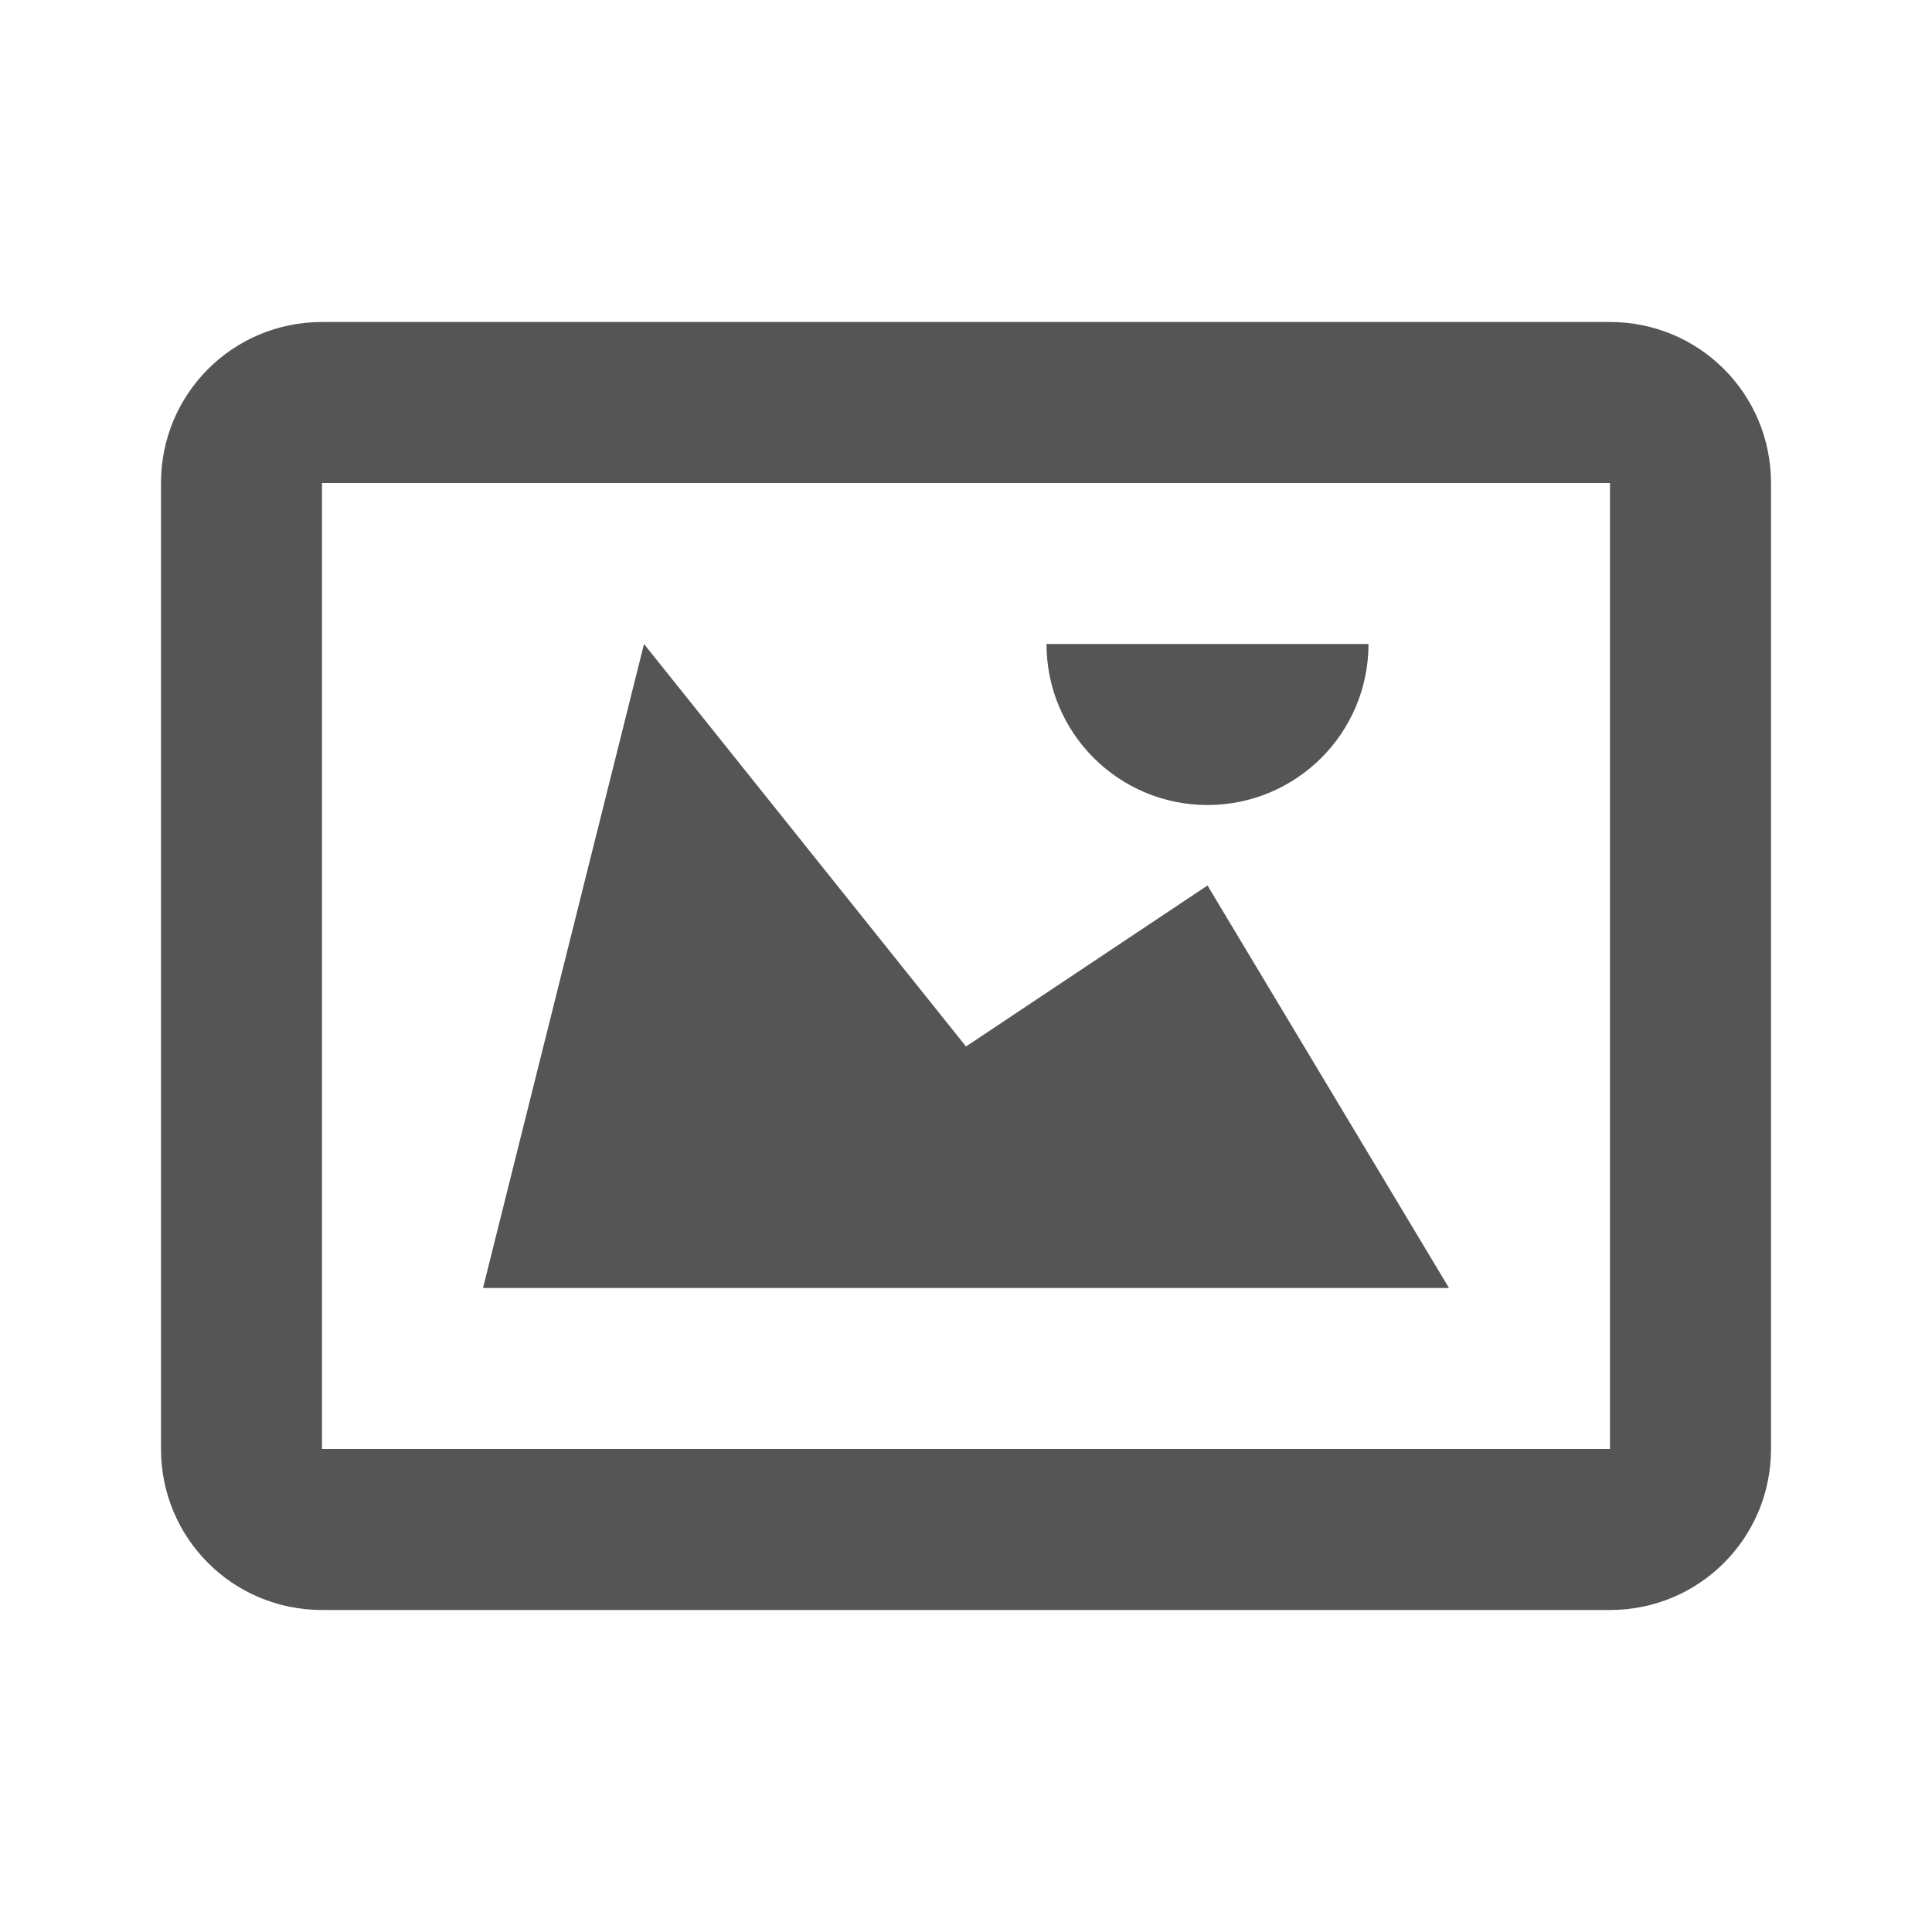
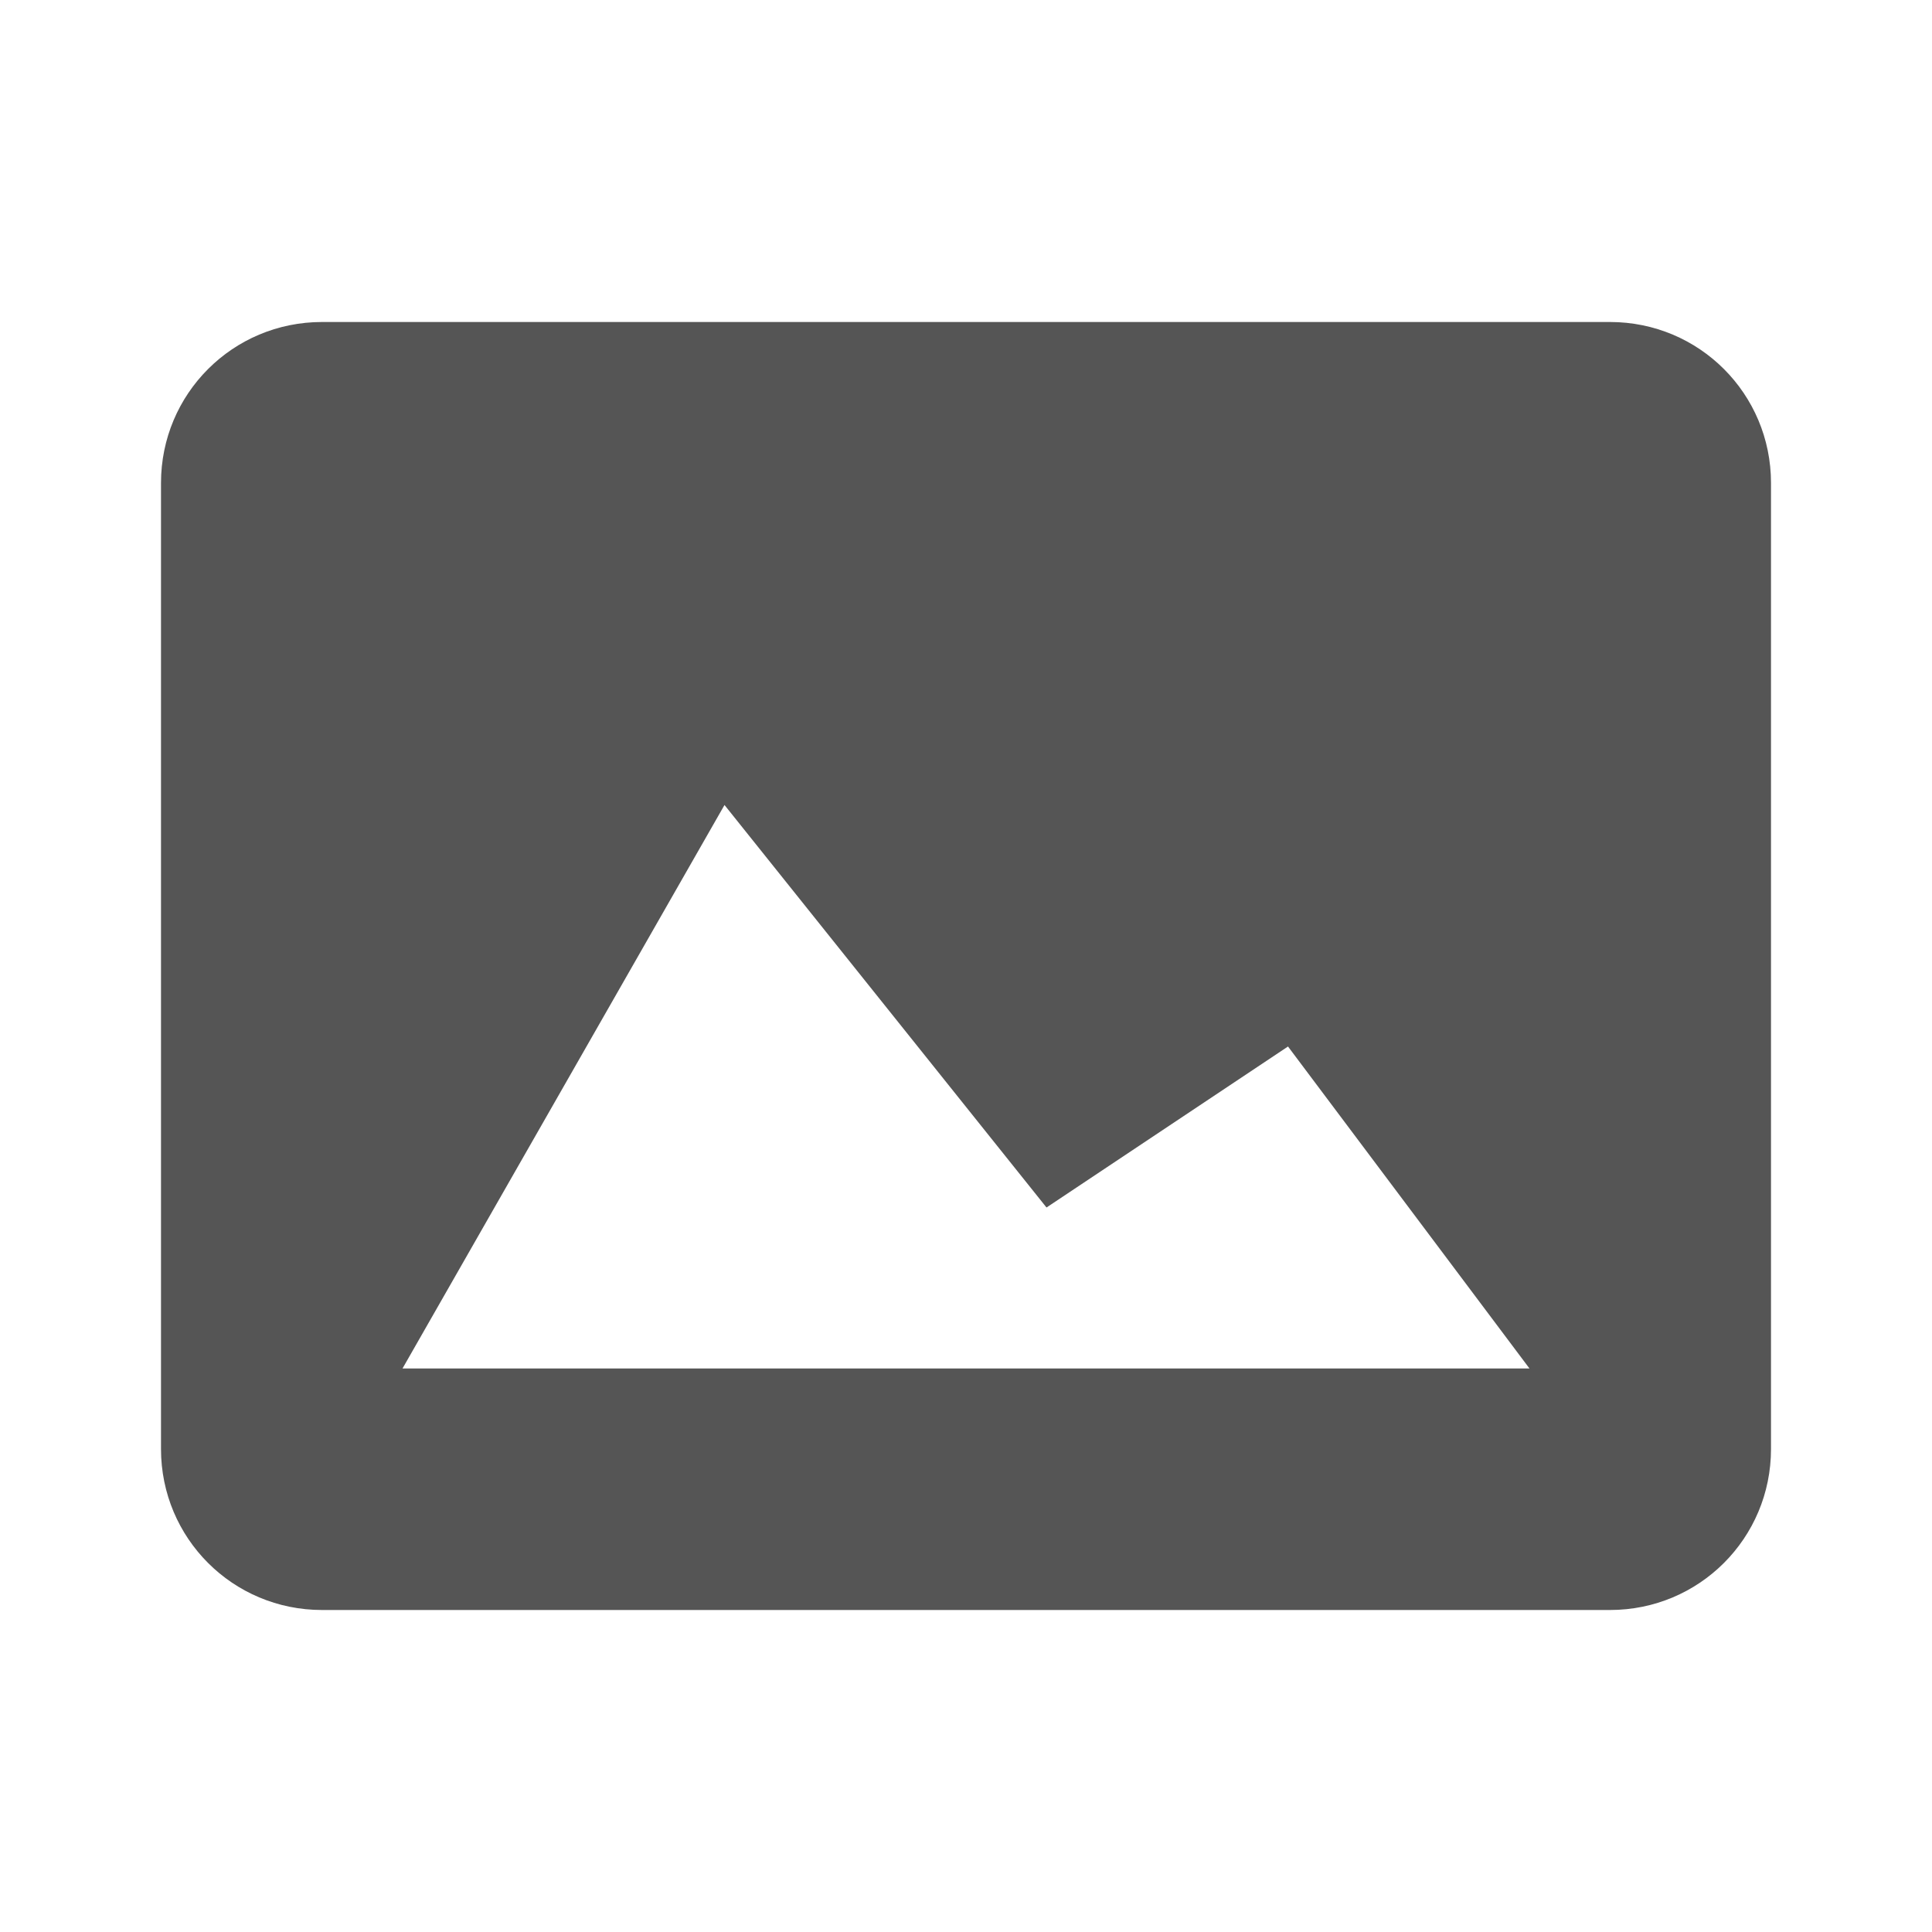
<svg xmlns="http://www.w3.org/2000/svg" height="24" width="24" viewBox="0 0 24 24" version="1.1" id="svg2">
  <defs id="defs8" />
-   <path style="fill:#555555;fill-opacity:1;fill-rule:nonzero;stroke:none" d="M 4 4 C 2.892 4 2 4.892 2 6 L 2 18 C 2 19.108 2.892 20 4 20 L 20 20 C 21.108 20 22 19.108 22 18 L 22 6 C 22 4.892 21.108 4 20 4 L 4 4 z M 4 6 L 20 6 L 20 18 L 4 18 L 4 6 z M 8 8 L 6 16 L 18 16 L 15 11 L 12 13 L 8 8 z M 13 8 C 13 9.105 13.895 10 15 10 C 16.105 10 17 9.105 17 8 L 13 8 z " id="rect2989" />
+   <path style="fill:#555555;fill-opacity:1;fill-rule:nonzero;stroke:none" d="M 4,4 C 2.892,4 2,4.892 2,6 l 0,12 c 0,1.108 0.892,2 2,2 l 16,0 c 1.108,0 2,-0.892 2,-2 L 22,6 C 22,4.892 21.108,4 20,4 z m 5,6 4,5 3,-2 3,4 -14,0 z" id="rect2989" />
</svg>
